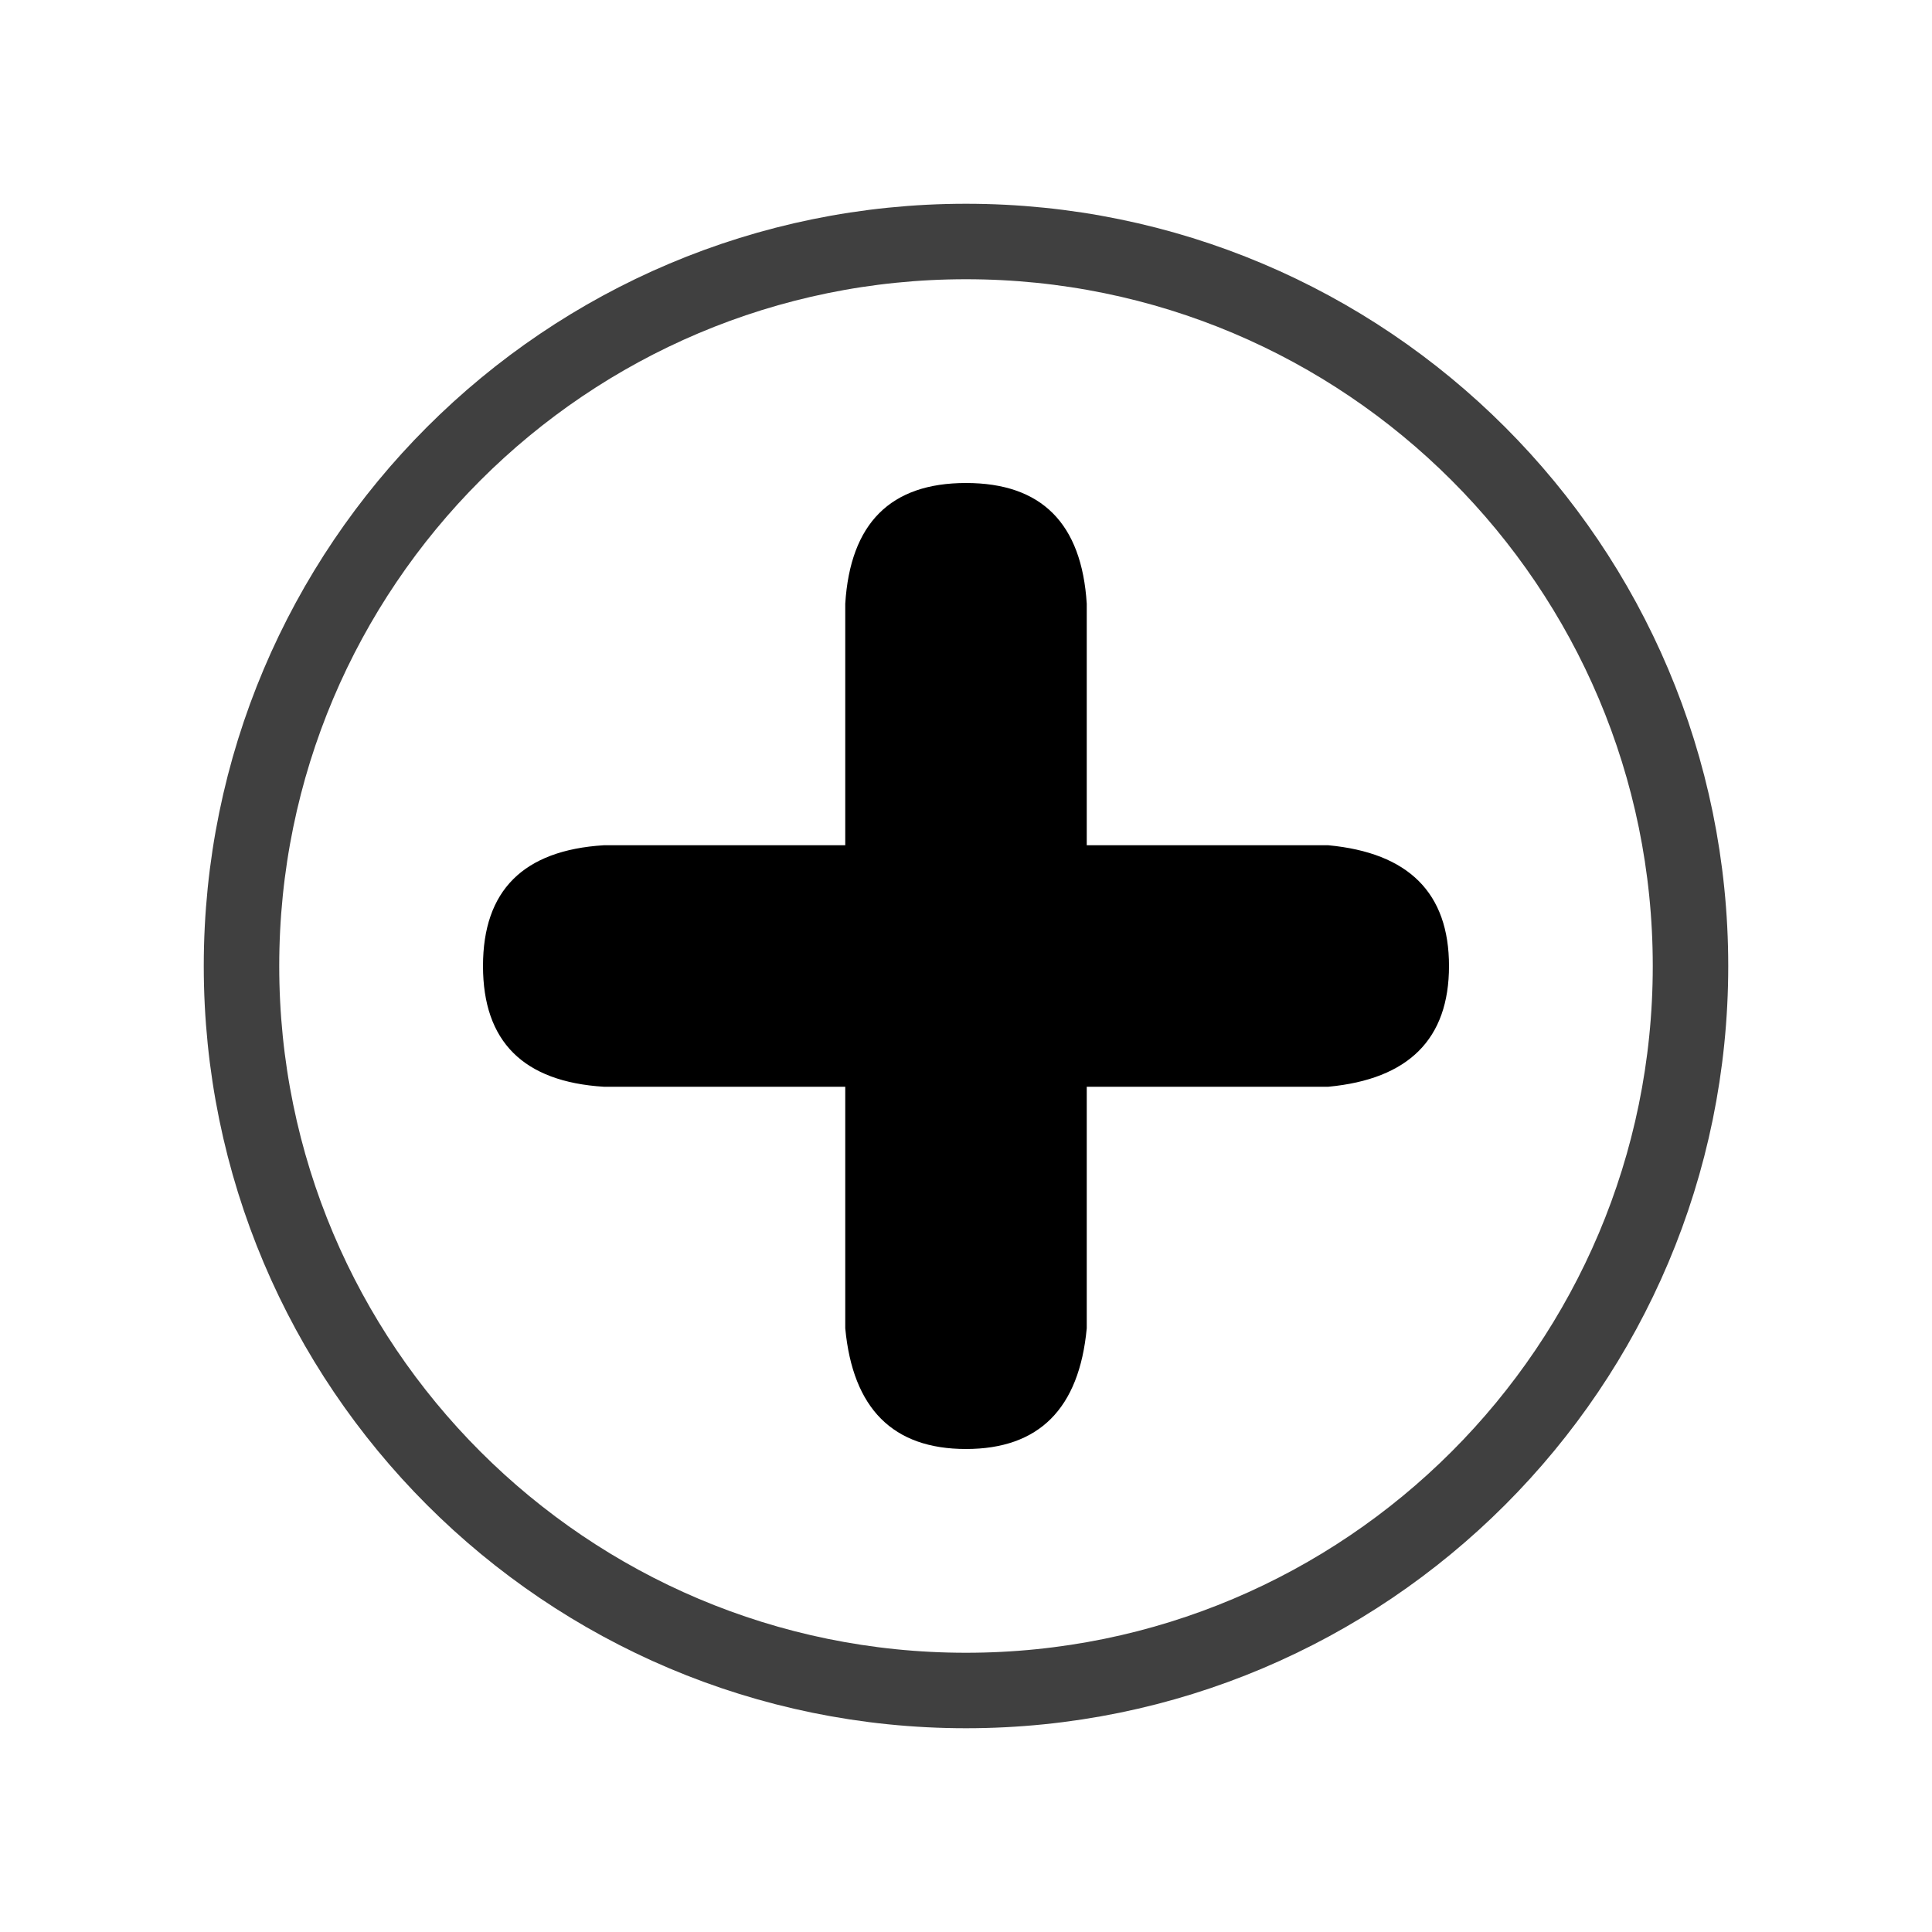
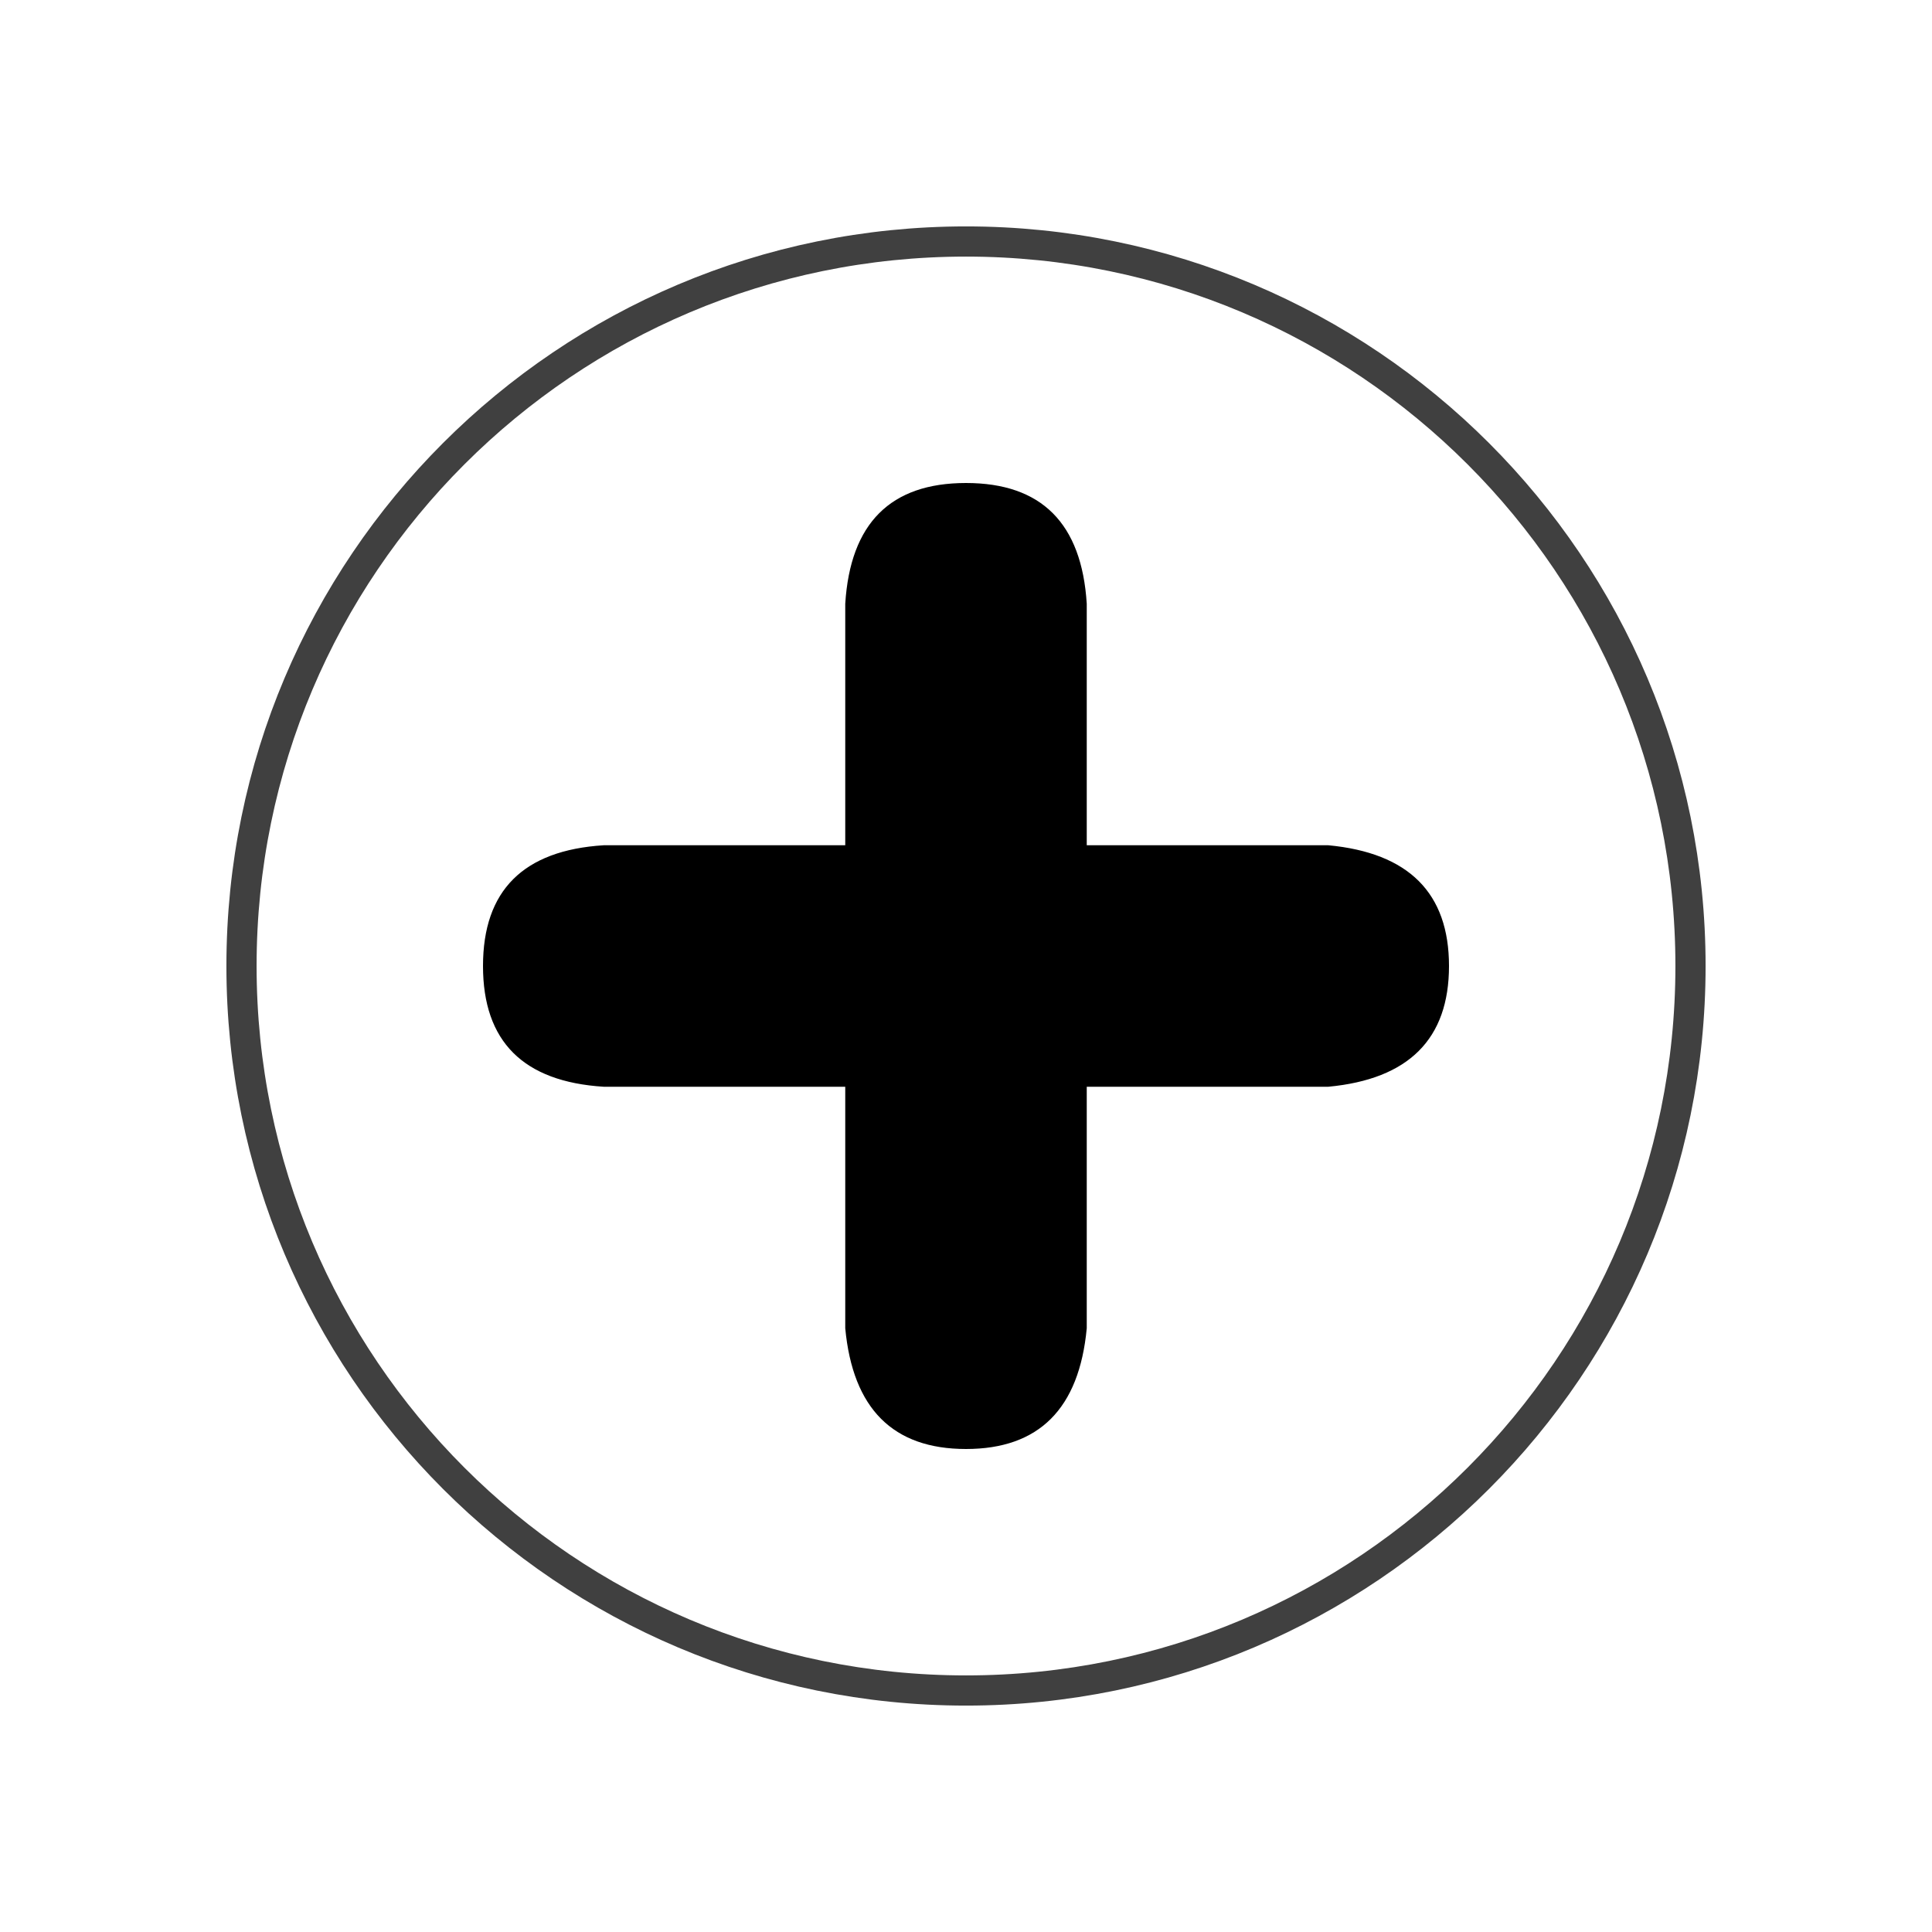
<svg xmlns="http://www.w3.org/2000/svg" style="isolation:isolate" viewBox="0 0 512 512" width="512pt" height="512pt">
  <defs>
    <clipPath id="_clipPath_mgX9jhsvd9AqBJRzHFQMaErUGubKHs7b">
      <rect width="512" height="512" />
    </clipPath>
  </defs>
  <g clip-path="url(#_clipPath_mgX9jhsvd9AqBJRzHFQMaErUGubKHs7b)">
    <circle cx="256" cy="256" r="192" fill="none" />
-     <circle cx="256" cy="256" r="192" fill="none" mask="url(#_mask_ThklKRuInfwnLFkQCB4YVvNV1pxWmY5M)" stroke-width="20" stroke="rgb(64,64,64)" stroke-linejoin="miter" stroke-linecap="square" stroke-miterlimit="3" />
+     <circle cx="256" cy="256" r="192" fill="none" mask="url(#_mask_ThklKRuInfwnLFkQCB4YVvNV1pxWmY5M)" stroke-width="8" stroke="rgb(64,64,64)" stroke-linejoin="miter" stroke-linecap="square" stroke-miterlimit="3" />
    <path d=" M 160 288 Q 128 286 128 256 Q 128 226 160 224 L 224 224 L 224 160 Q 226 128 256 128 Q 286 128 288 160 L 288 224 L 352 224 Q 384 227 384 256 Q 384 285 352 288 L 288 288 L 288 352 Q 285 384 256 384 Q 227 384 224 352 L 224 288 L 160 288 Z " fill="rgb(0,0,0)" />
  </g>
</svg>
